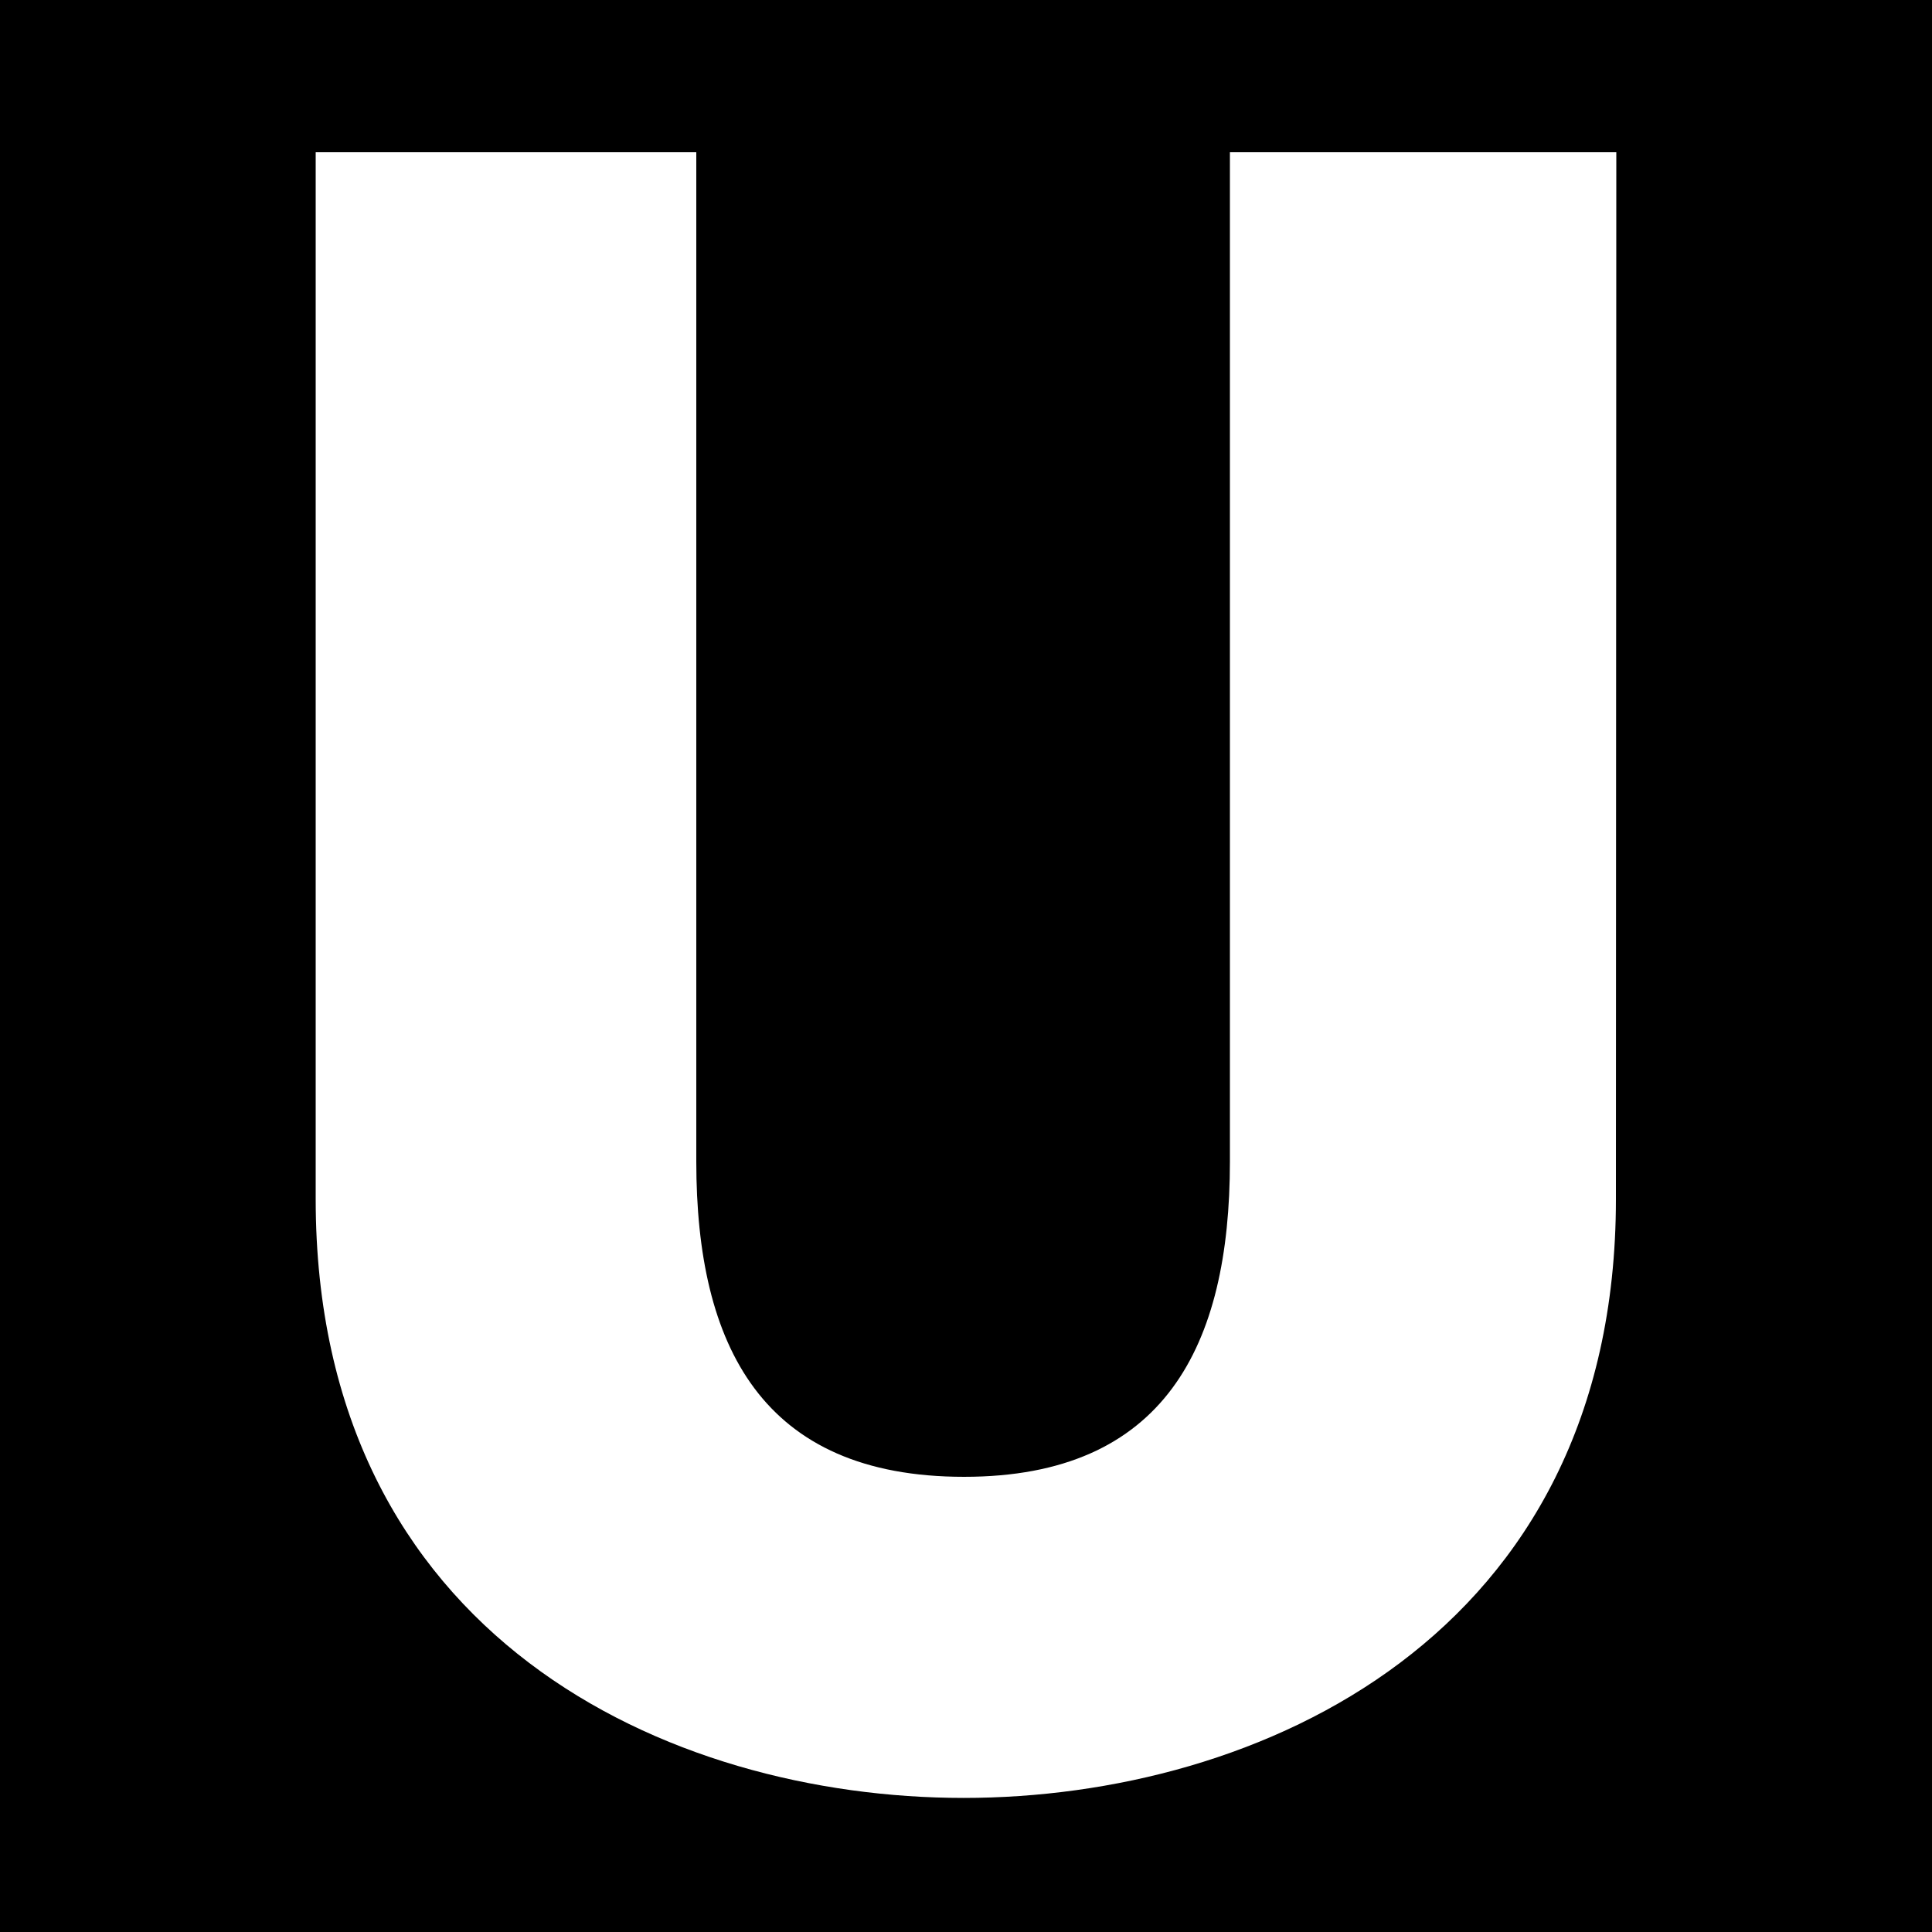
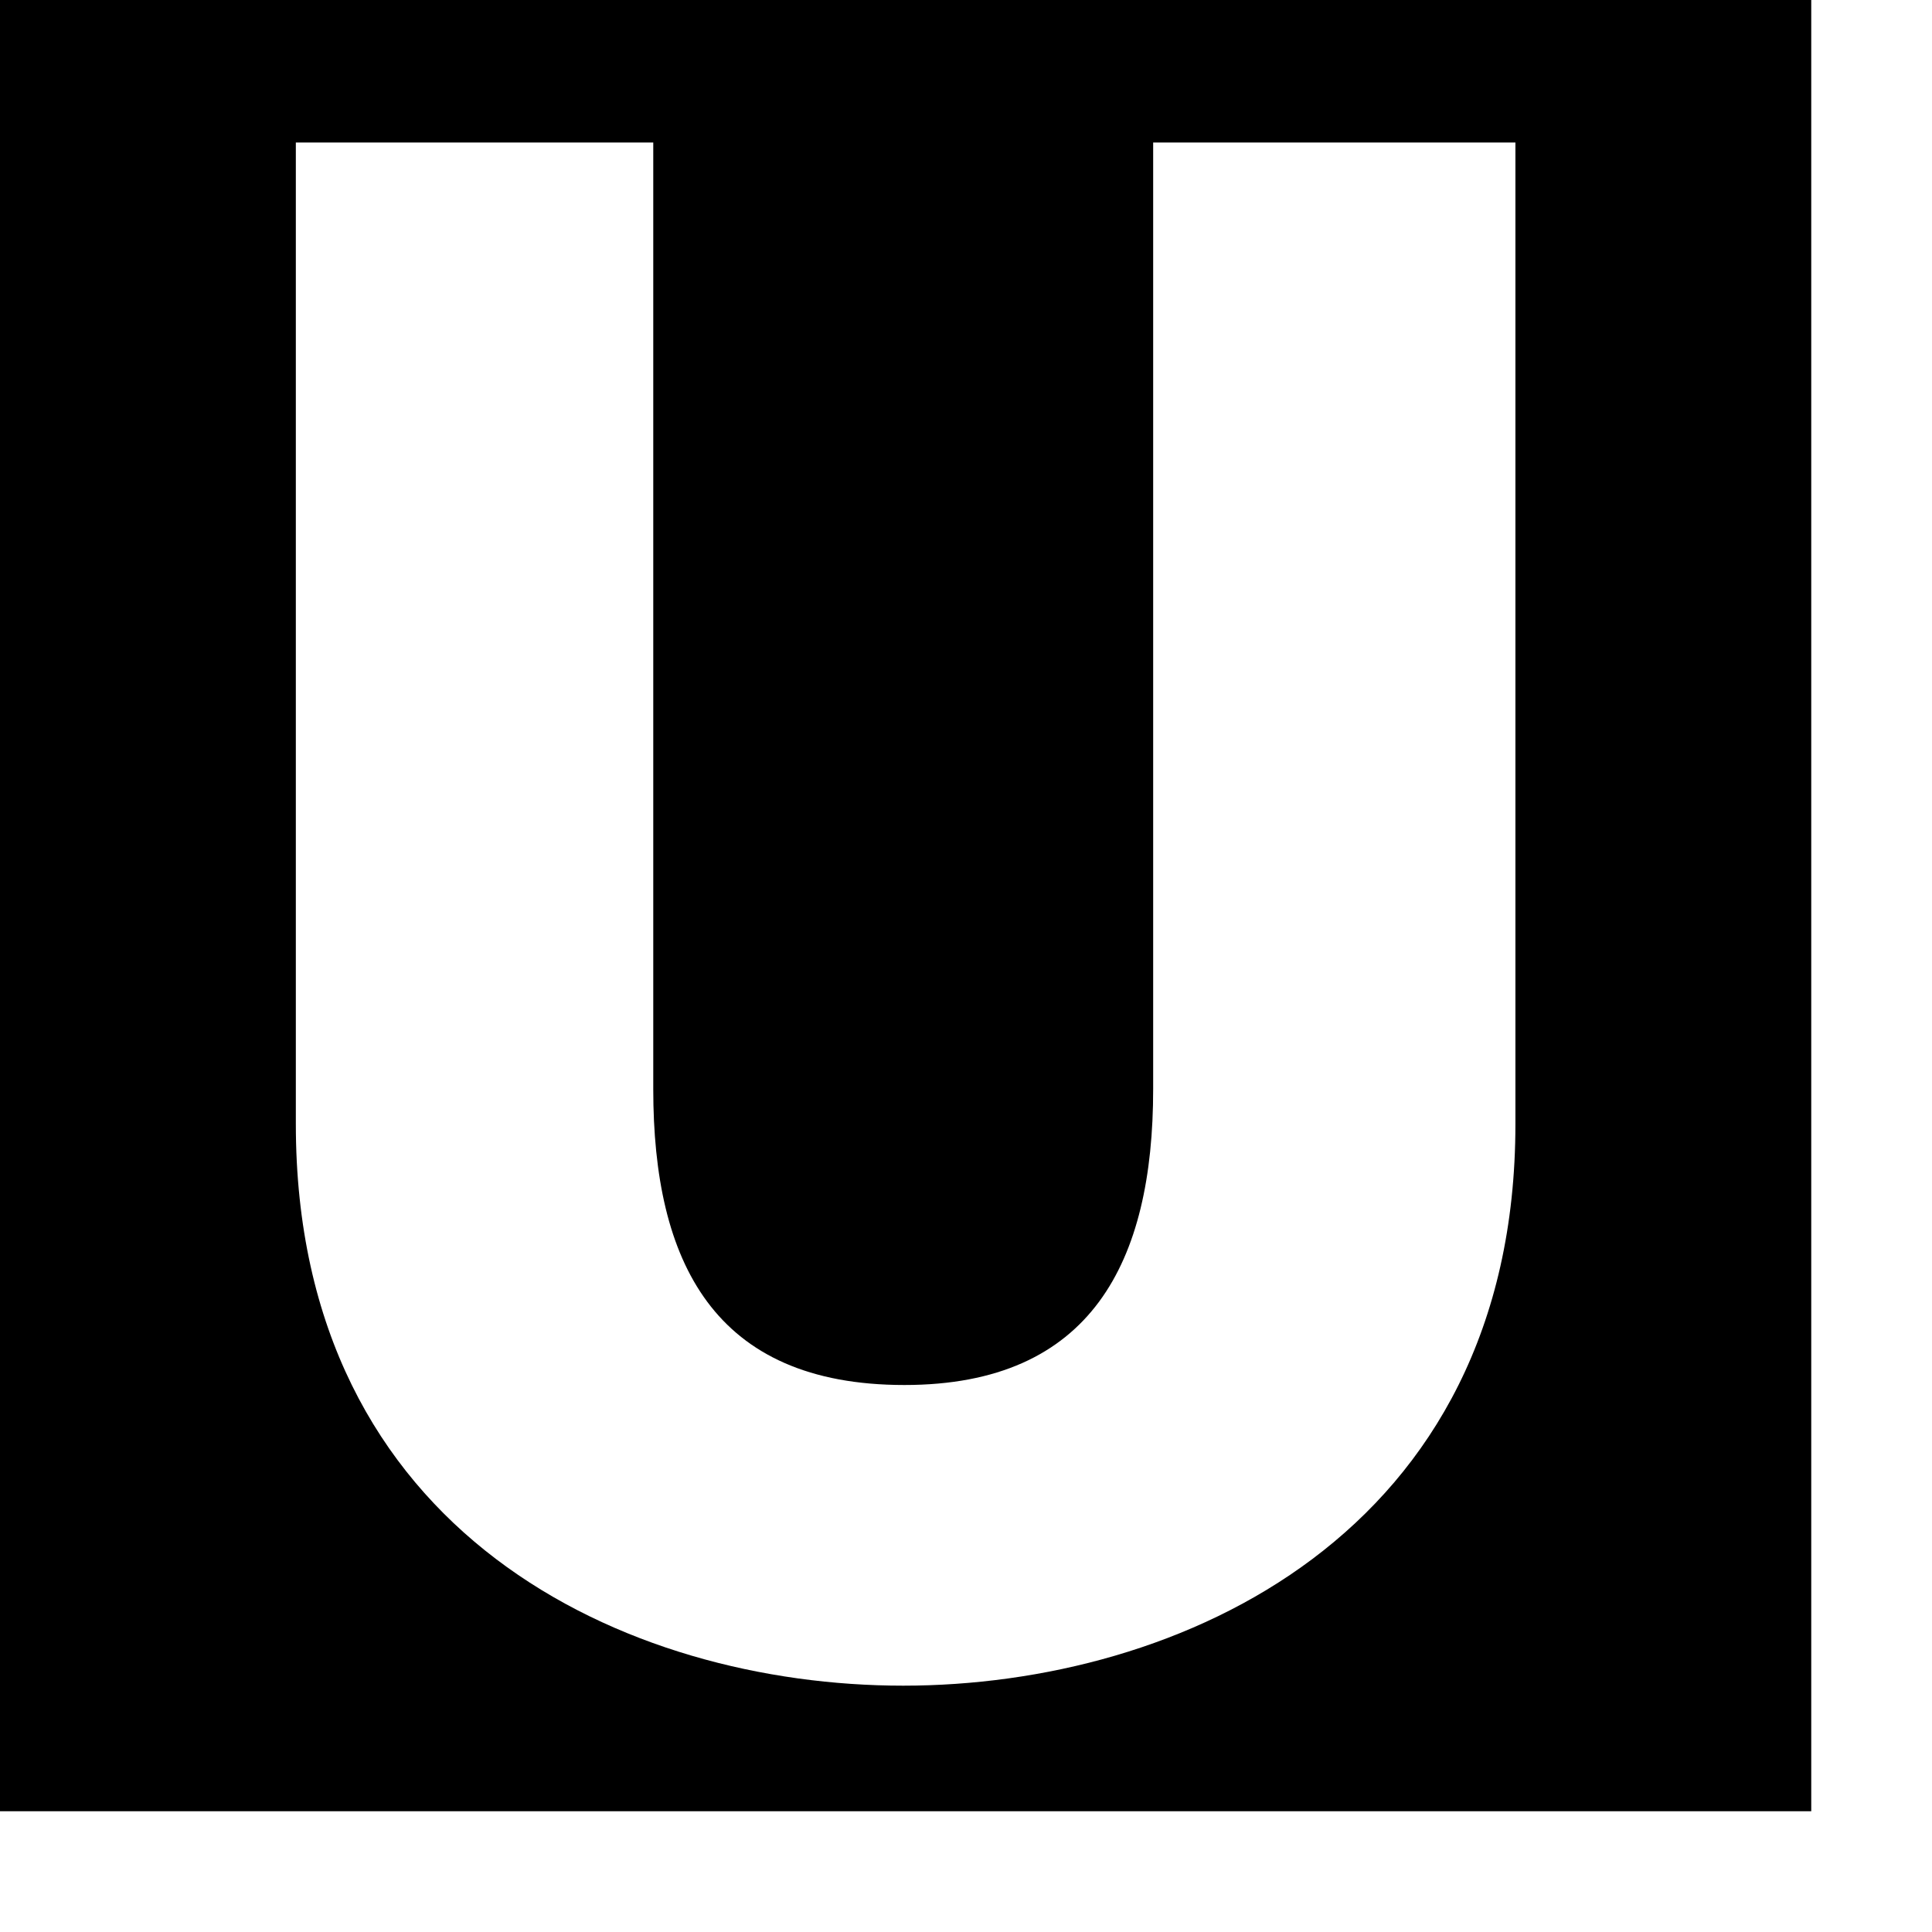
- <svg xmlns="http://www.w3.org/2000/svg" viewBox="0 0 500 500" version="1.1" id="svg1">
-   <defs id="defs1" />
-   <g id="g1">
-     <path id="rect1" d="M 0 0 L 0 500 L 500 500 L 500 0 L 0 0 z M 81.699 39.4 L 180.199 39.4 L 180.199 300.6 C 180.199 348.3 197.2 382.199 249.5 382.199 C 301.4 382.199 318.301 348.3 318.301 300.6 L 318.301 39.4 L 418.301 39.4 L 418.199 310.301 C 418.199 423.801 325.4 465.301 249.4 465.301 C 173 465.301 81.699 423.701 81.699 310.301 L 81.699 39.4 z " />
-   </g>
+ <svg xmlns="http://www.w3.org/2000/svg" viewBox="0 0 16 16">
+   <path d="M0 0v15h15V0Zm2.45 1.18h2.96v7.84c0 1.43.5 2.45 2.08 2.45 1.55 0 2.06-1.02 2.06-2.45V1.18h3v8.13c0 3.4-2.79 4.65-5.07 4.65-2.29 0-5.03-1.25-5.03-4.65z" />
</svg>
